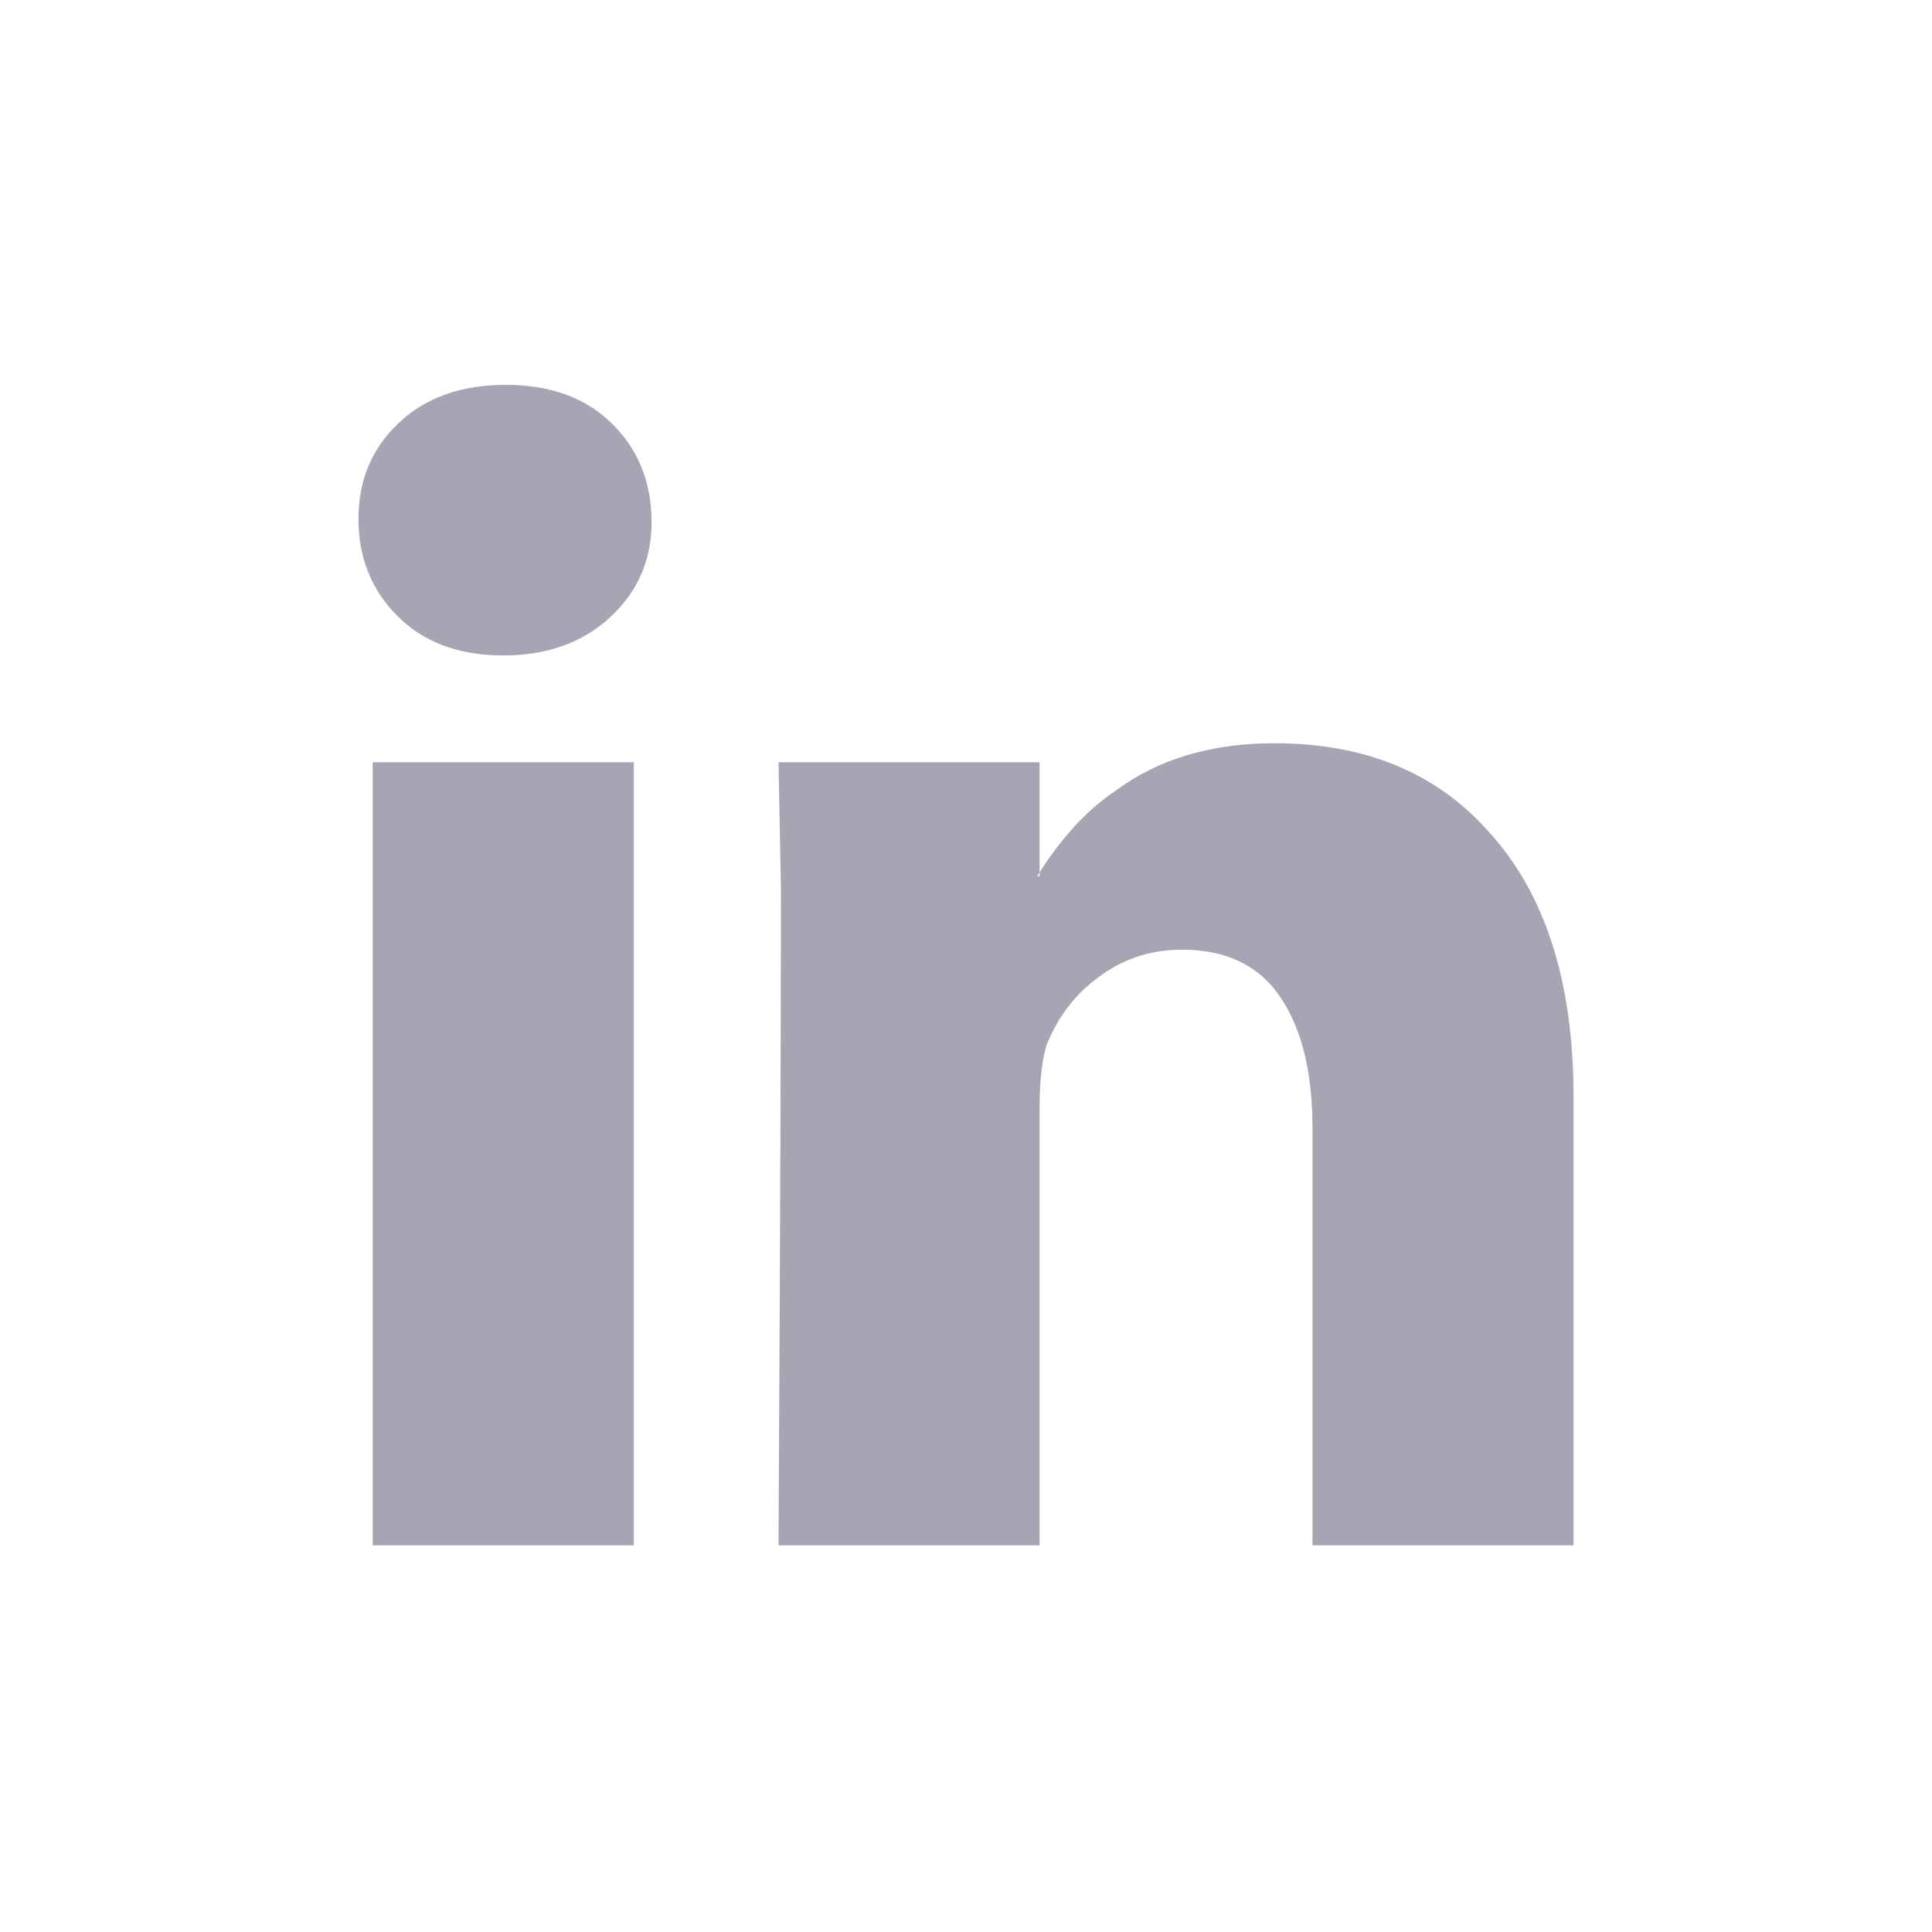
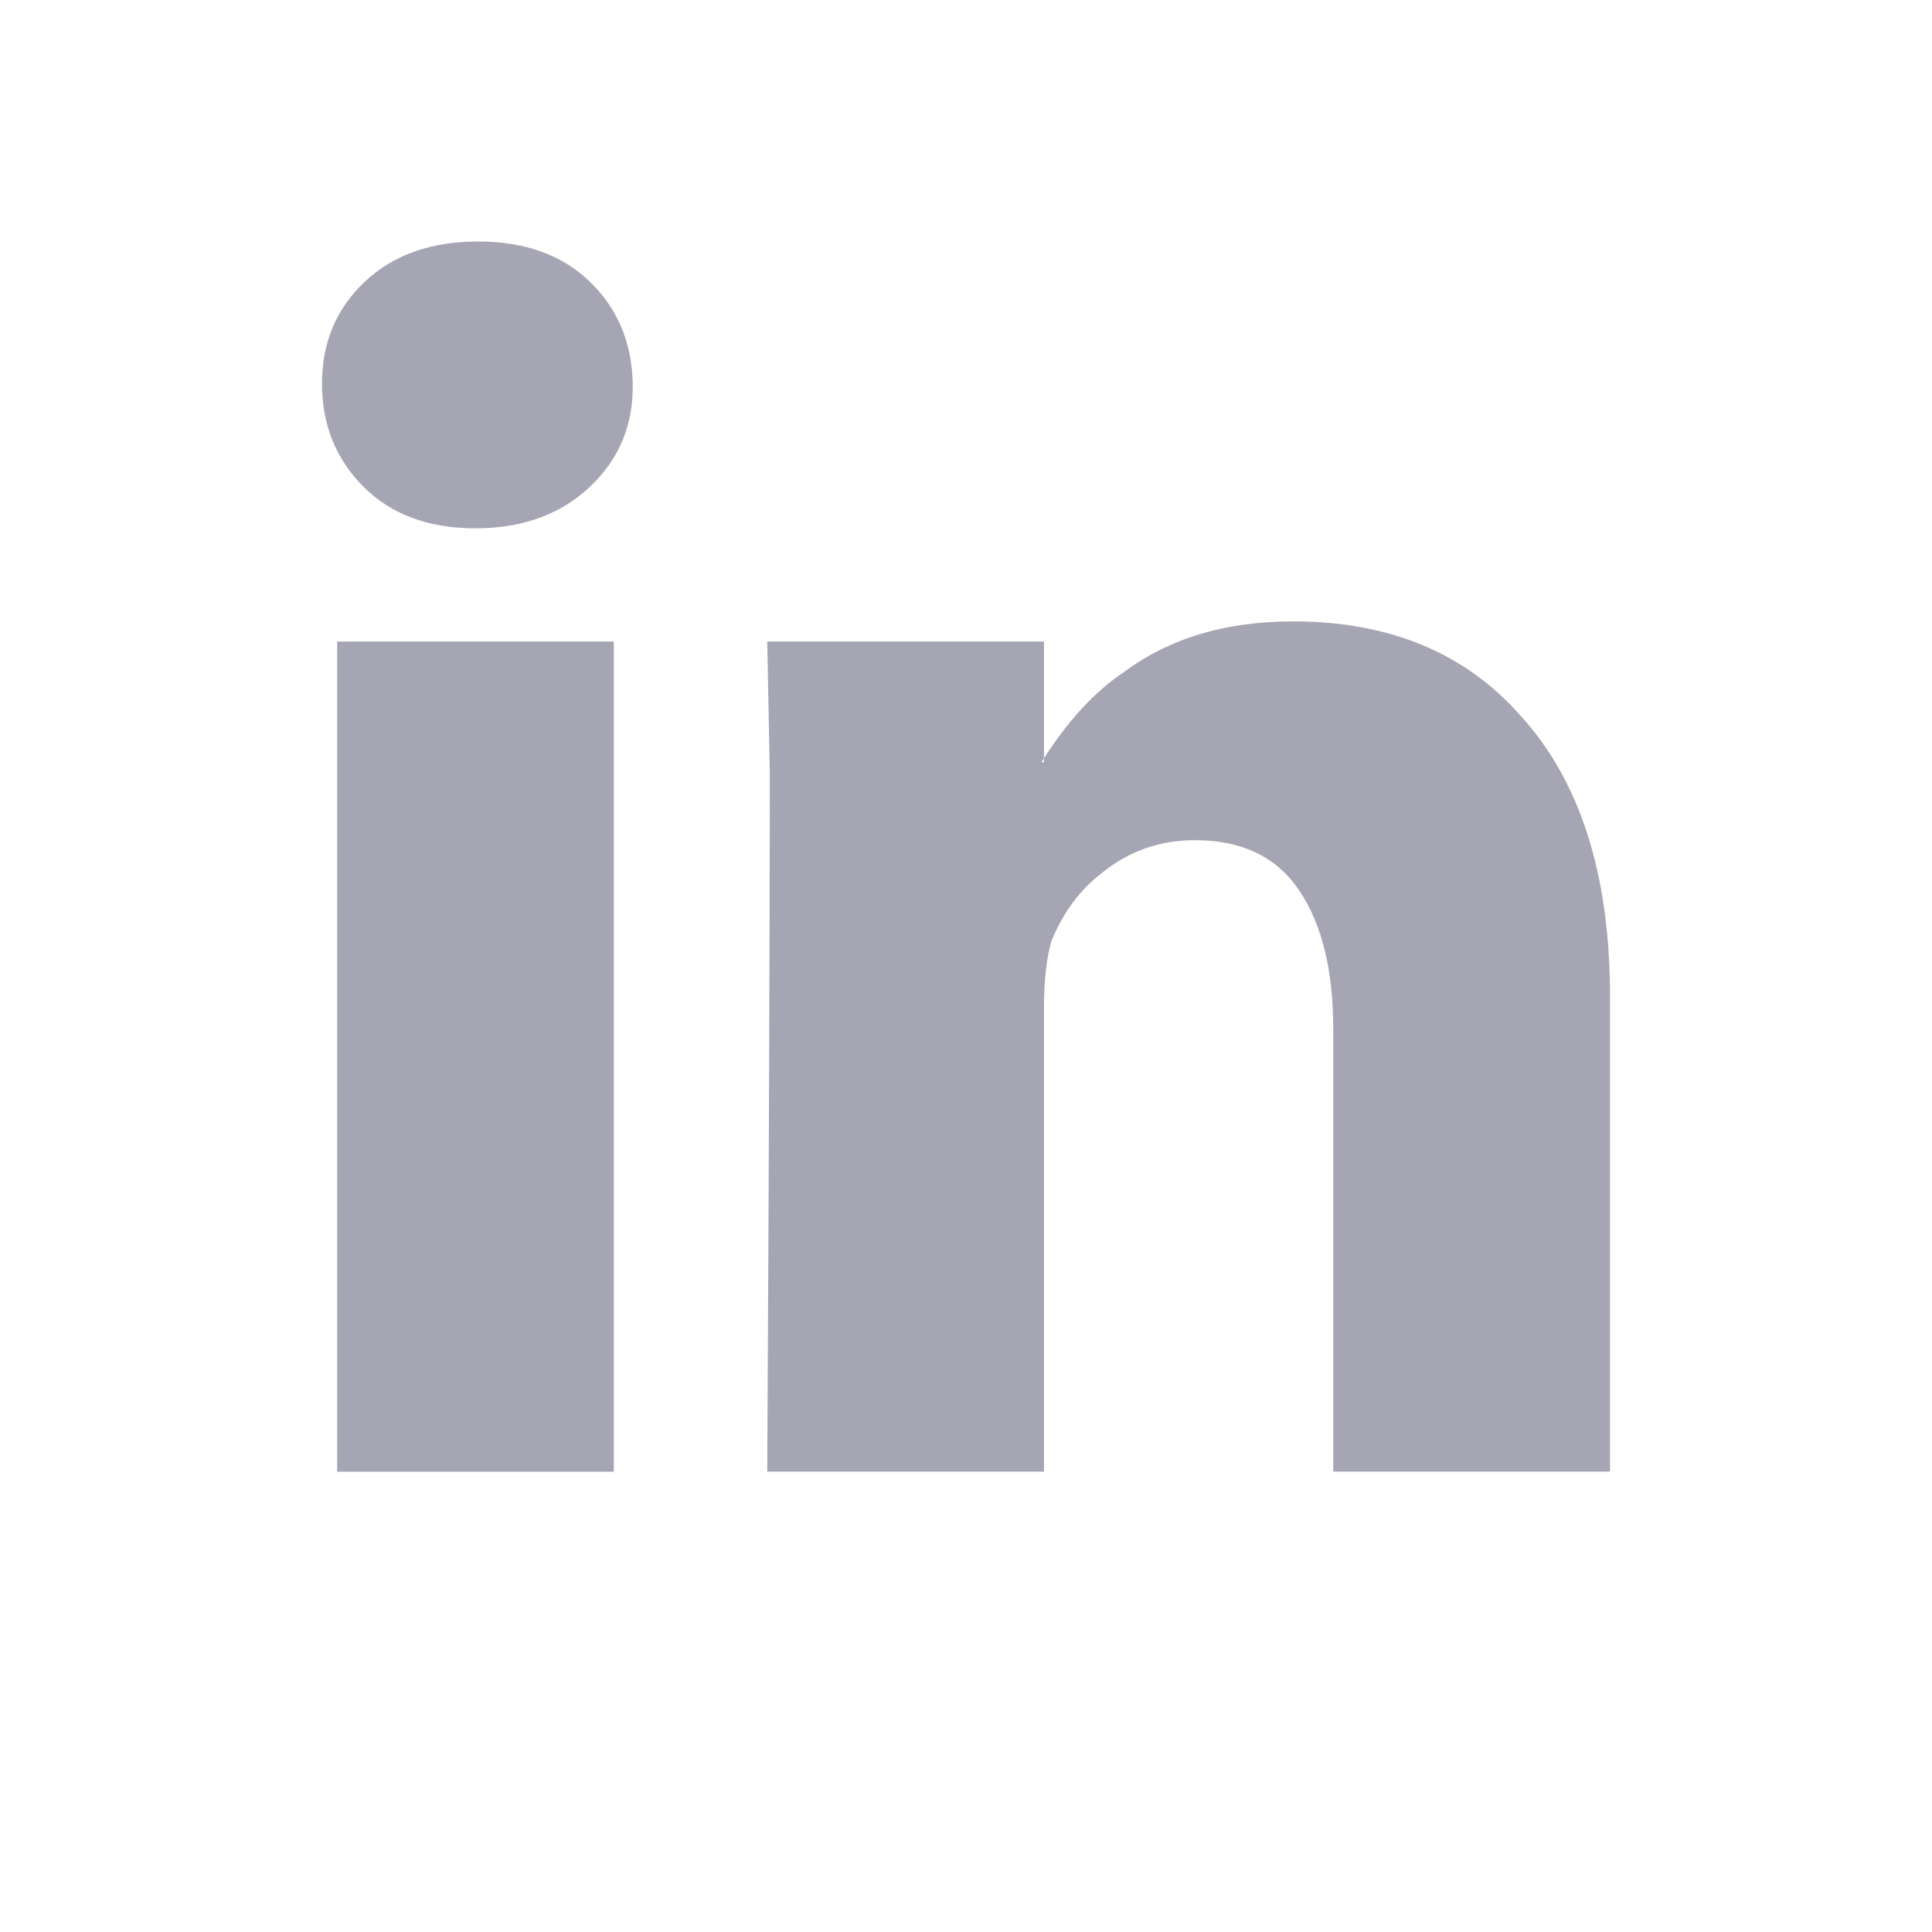
<svg xmlns="http://www.w3.org/2000/svg" width="24" height="24" viewBox="0 0 24 24" fill="none">
-   <path fill-rule="evenodd" clip-rule="evenodd" d="M19.547 19.197H16.304V14.009C16.304 13.321 16.171 12.78 15.905 12.387C15.641 11.994 15.233 11.797 14.683 11.797C14.27 11.797 13.907 11.926 13.592 12.181C13.337 12.377 13.14 12.643 13.002 12.977C12.943 13.173 12.914 13.439 12.914 13.773V19.197H9.671C9.691 15.522 9.701 12.8 9.701 11.031L9.671 9.469H12.914V10.884H12.884C13.18 10.412 13.503 10.058 13.858 9.823C14.387 9.429 15.046 9.233 15.832 9.233C16.952 9.233 17.837 9.596 18.485 10.323C19.193 11.091 19.547 12.191 19.547 13.625V19.197ZM4.63 19.197H7.873V9.469H4.63V19.197ZM4.94 7.655C4.615 7.331 4.453 6.928 4.453 6.447C4.453 5.965 4.62 5.567 4.954 5.253C5.288 4.938 5.731 4.781 6.281 4.781C6.832 4.781 7.268 4.938 7.593 5.253C7.917 5.567 8.084 5.965 8.094 6.447C8.103 6.928 7.937 7.331 7.593 7.655C7.249 7.98 6.801 8.142 6.252 8.142C5.701 8.142 5.264 7.98 4.94 7.655Z" fill="#A5A5B4" />
+   <path fill-rule="evenodd" clip-rule="evenodd" d="M20 18.281H16.562V12.781C16.562 12.052 16.421 11.479 16.14 11.063C15.86 10.645 15.427 10.437 14.844 10.437C14.406 10.437 14.021 10.573 13.688 10.844C13.417 11.052 13.208 11.333 13.062 11.688C13 11.896 12.969 12.177 12.969 12.532V18.281H9.531C9.552 14.385 9.563 11.5 9.563 9.625L9.531 7.969H12.969V9.469H12.937C13.251 8.969 13.593 8.593 13.969 8.344C14.53 7.927 15.229 7.719 16.062 7.719C17.249 7.719 18.188 8.104 18.875 8.875C19.625 9.688 20 10.855 20 12.375V18.281ZM4.188 18.282H7.625V7.969H4.188V18.282ZM4.516 6.047C4.172 5.703 4 5.276 4 4.765C4 4.255 4.177 3.833 4.531 3.5C4.885 3.167 5.355 3 5.937 3C6.521 3 6.984 3.167 7.328 3.5C7.672 3.833 7.849 4.255 7.86 4.765C7.869 5.276 7.693 5.703 7.328 6.047C6.964 6.391 6.489 6.563 5.907 6.563C5.323 6.563 4.86 6.391 4.516 6.047Z" fill="#A5A5B4" />
</svg>
